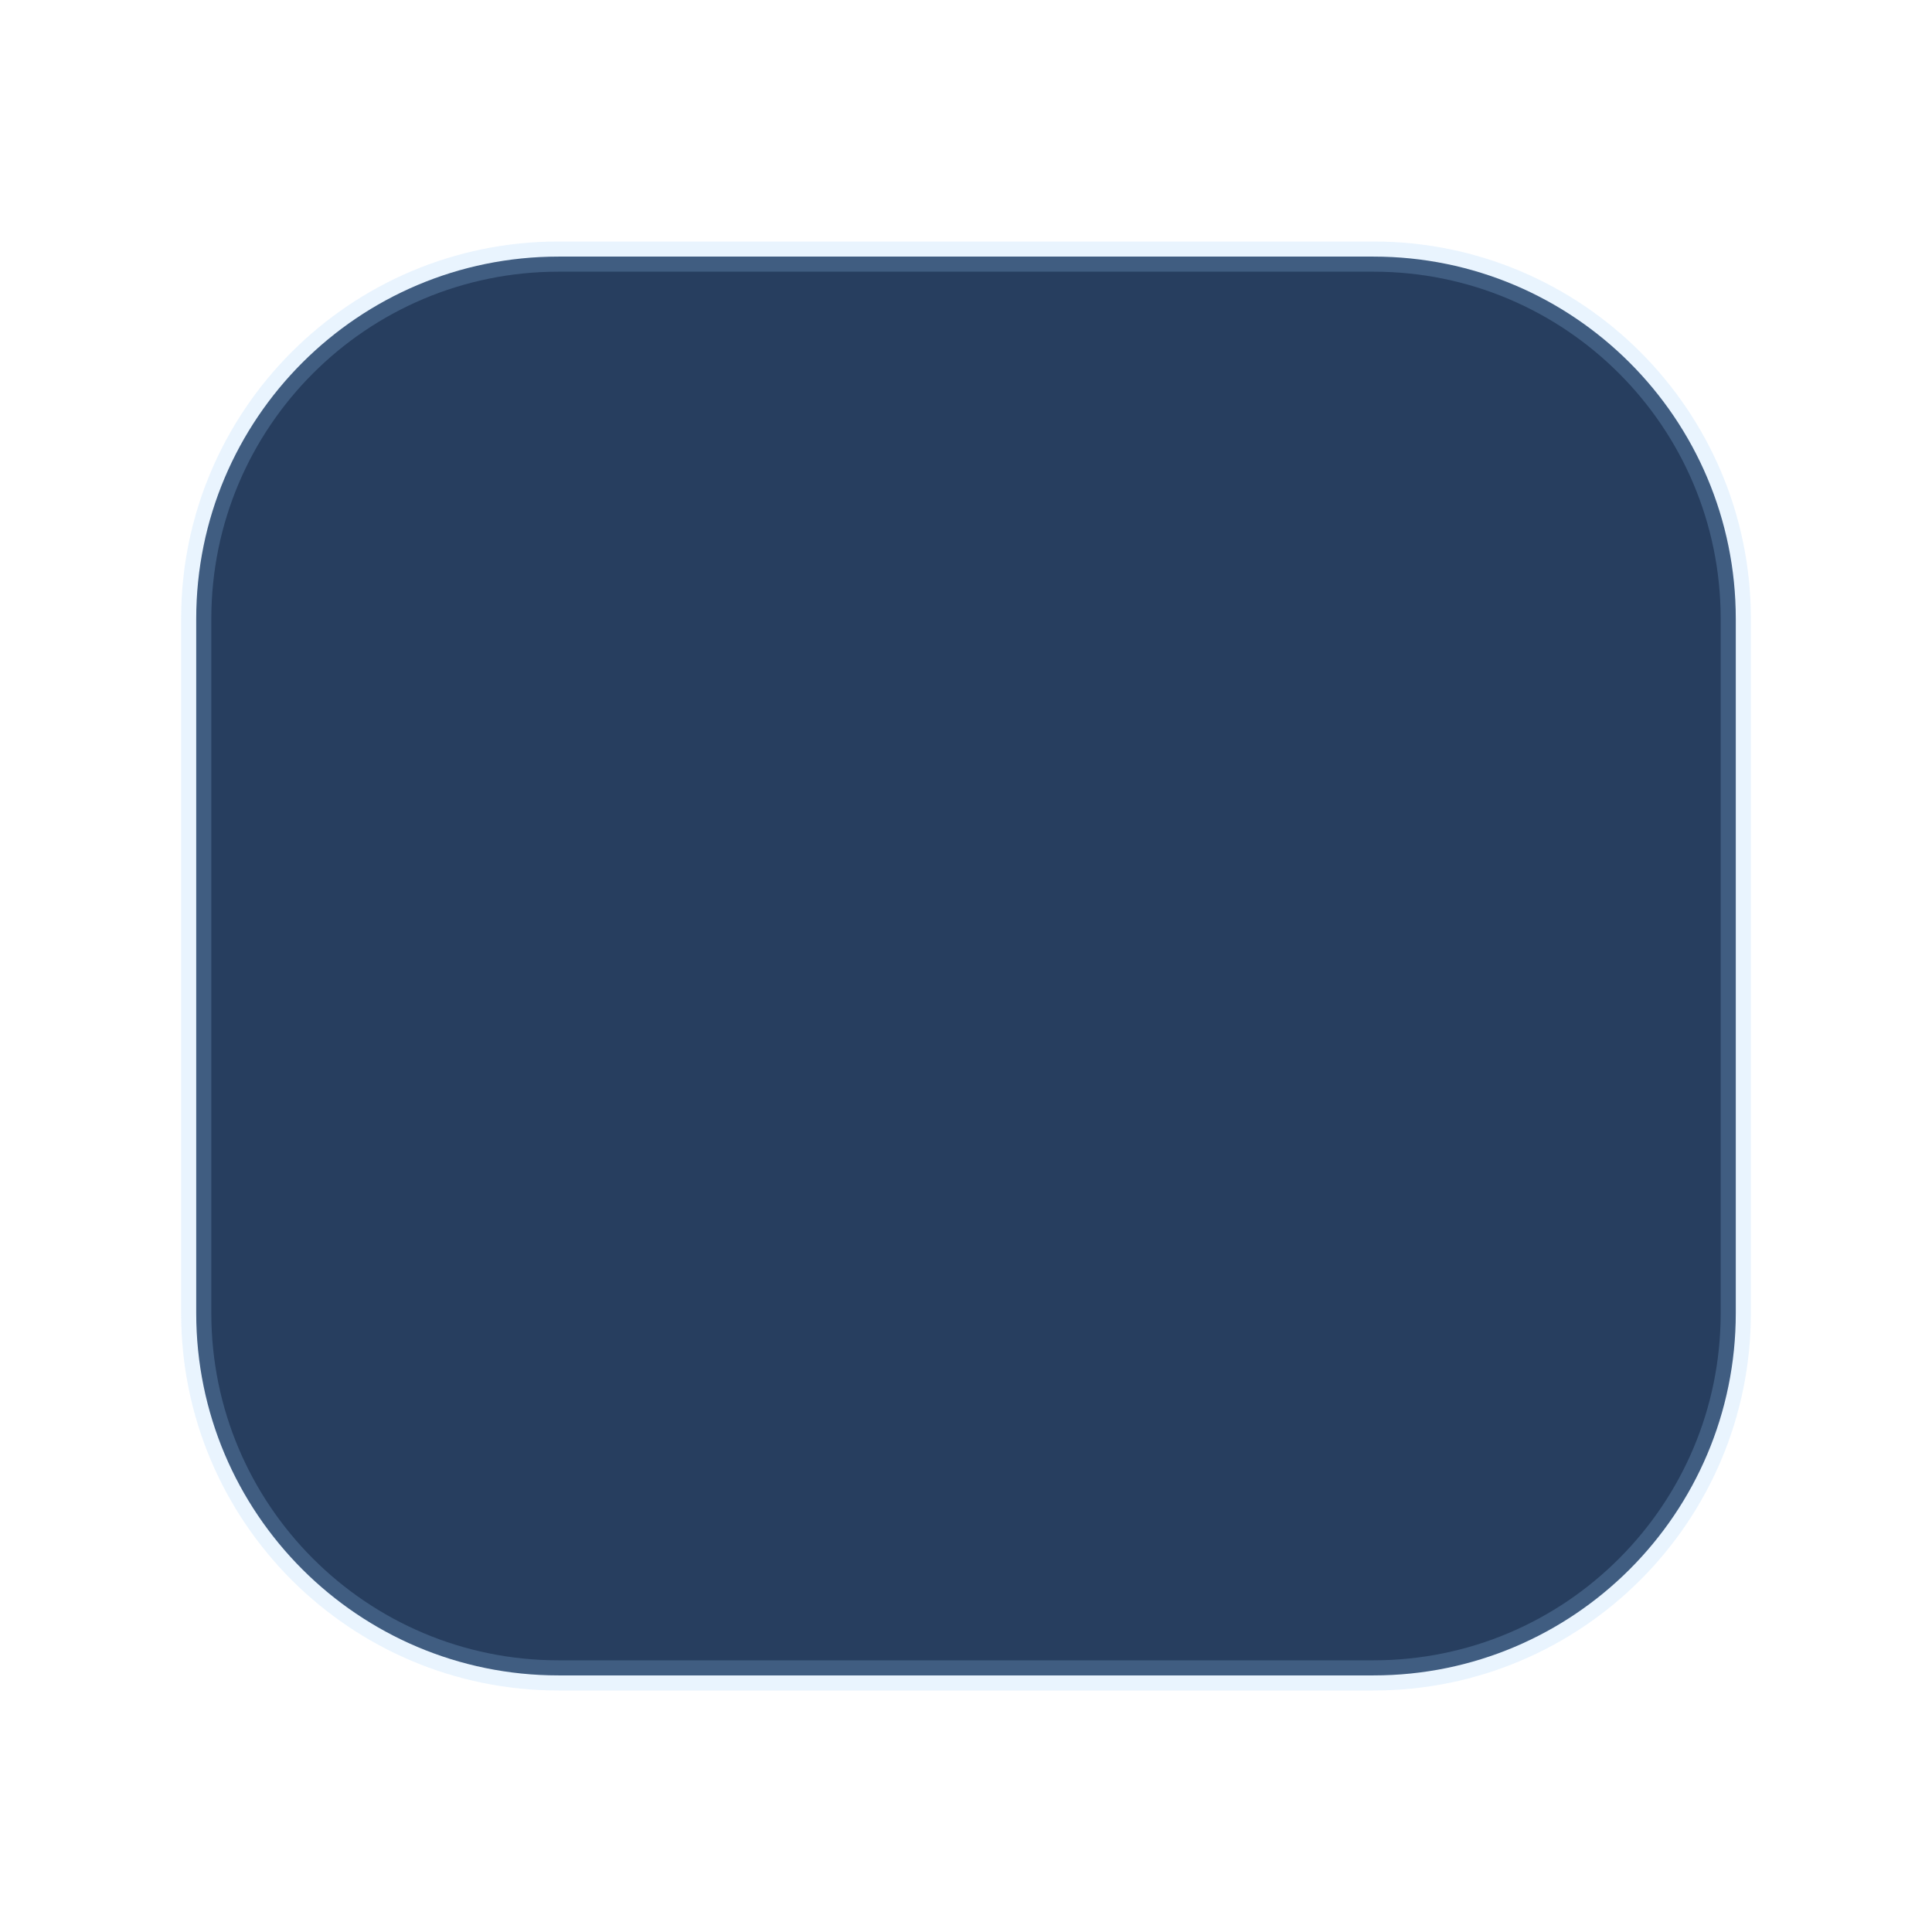
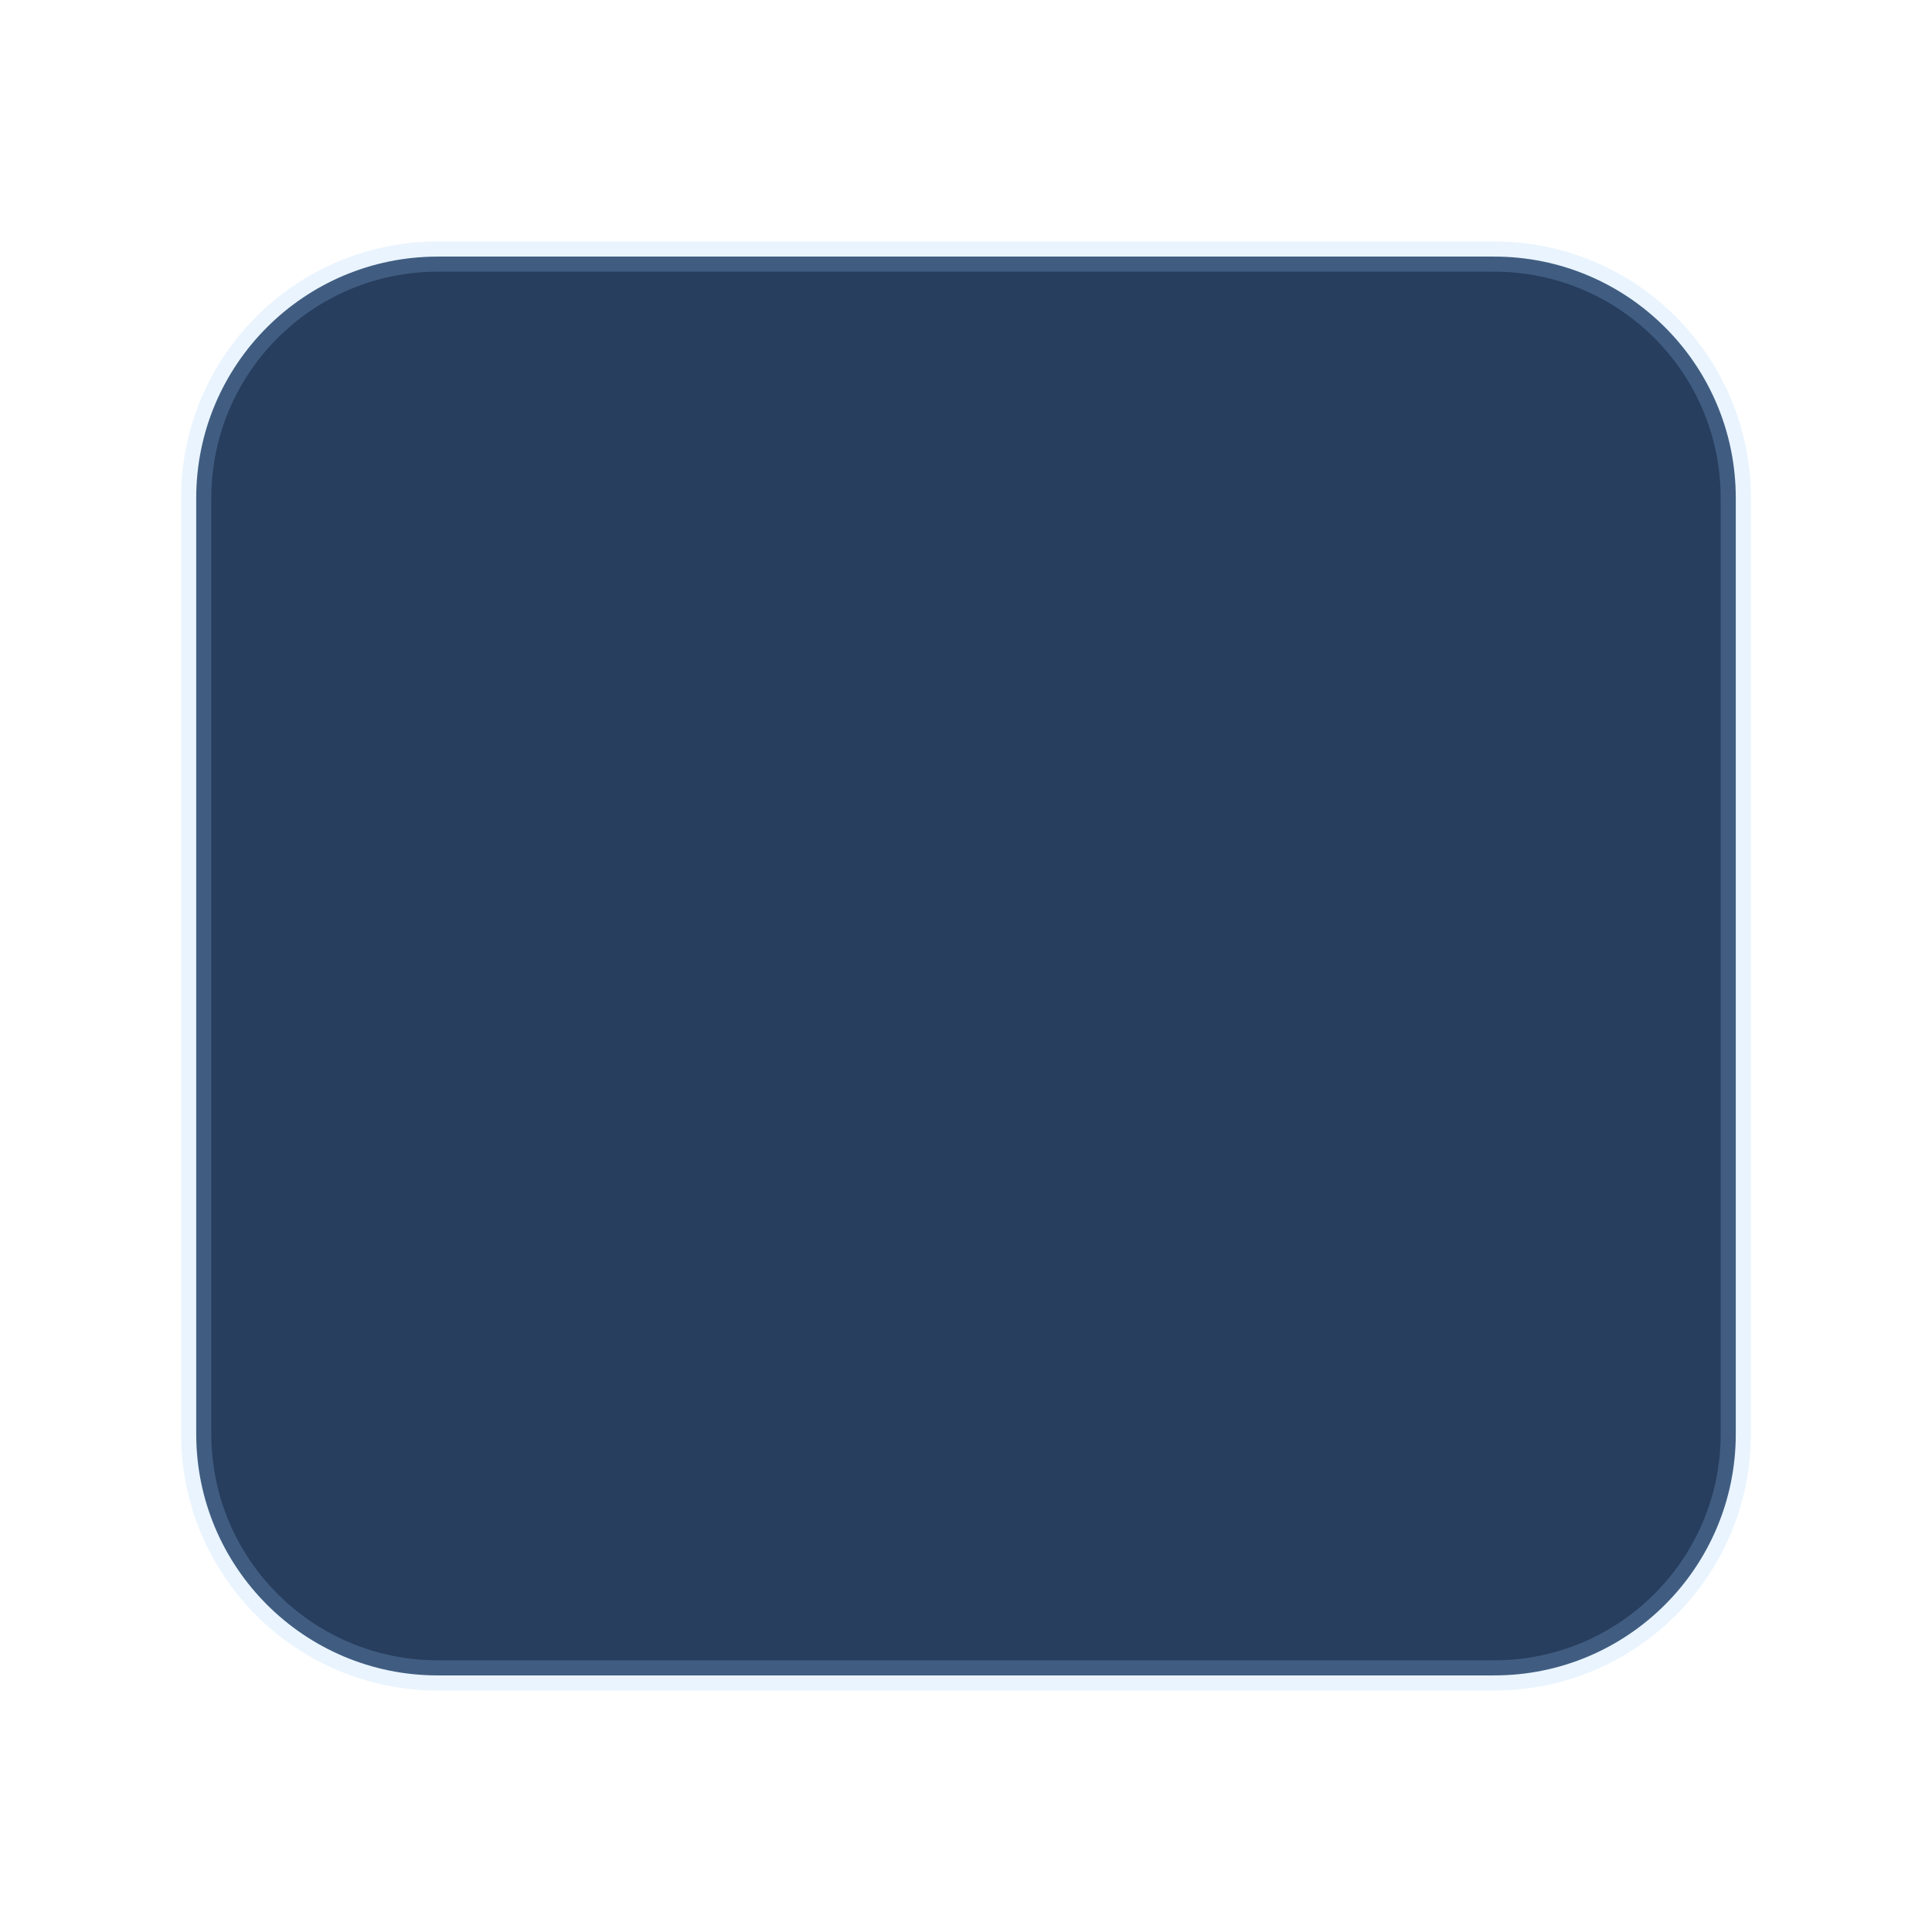
<svg xmlns="http://www.w3.org/2000/svg" width="64" height="64" viewBox="0 0 64 64">
-   <rect x="6.5" y="8.5" width="51" height="47" rx="12" fill="#0d274c" fill-opacity="0.89" stroke="#9dccfc" stroke-opacity="0.22" stroke-width="1" />
+   <rect x="6.5" y="8.5" width="51" height="47" rx="8" fill="#0d274c" fill-opacity="0.89" stroke="#9dccfc" stroke-opacity="0.22" stroke-width="1" />
</svg>
